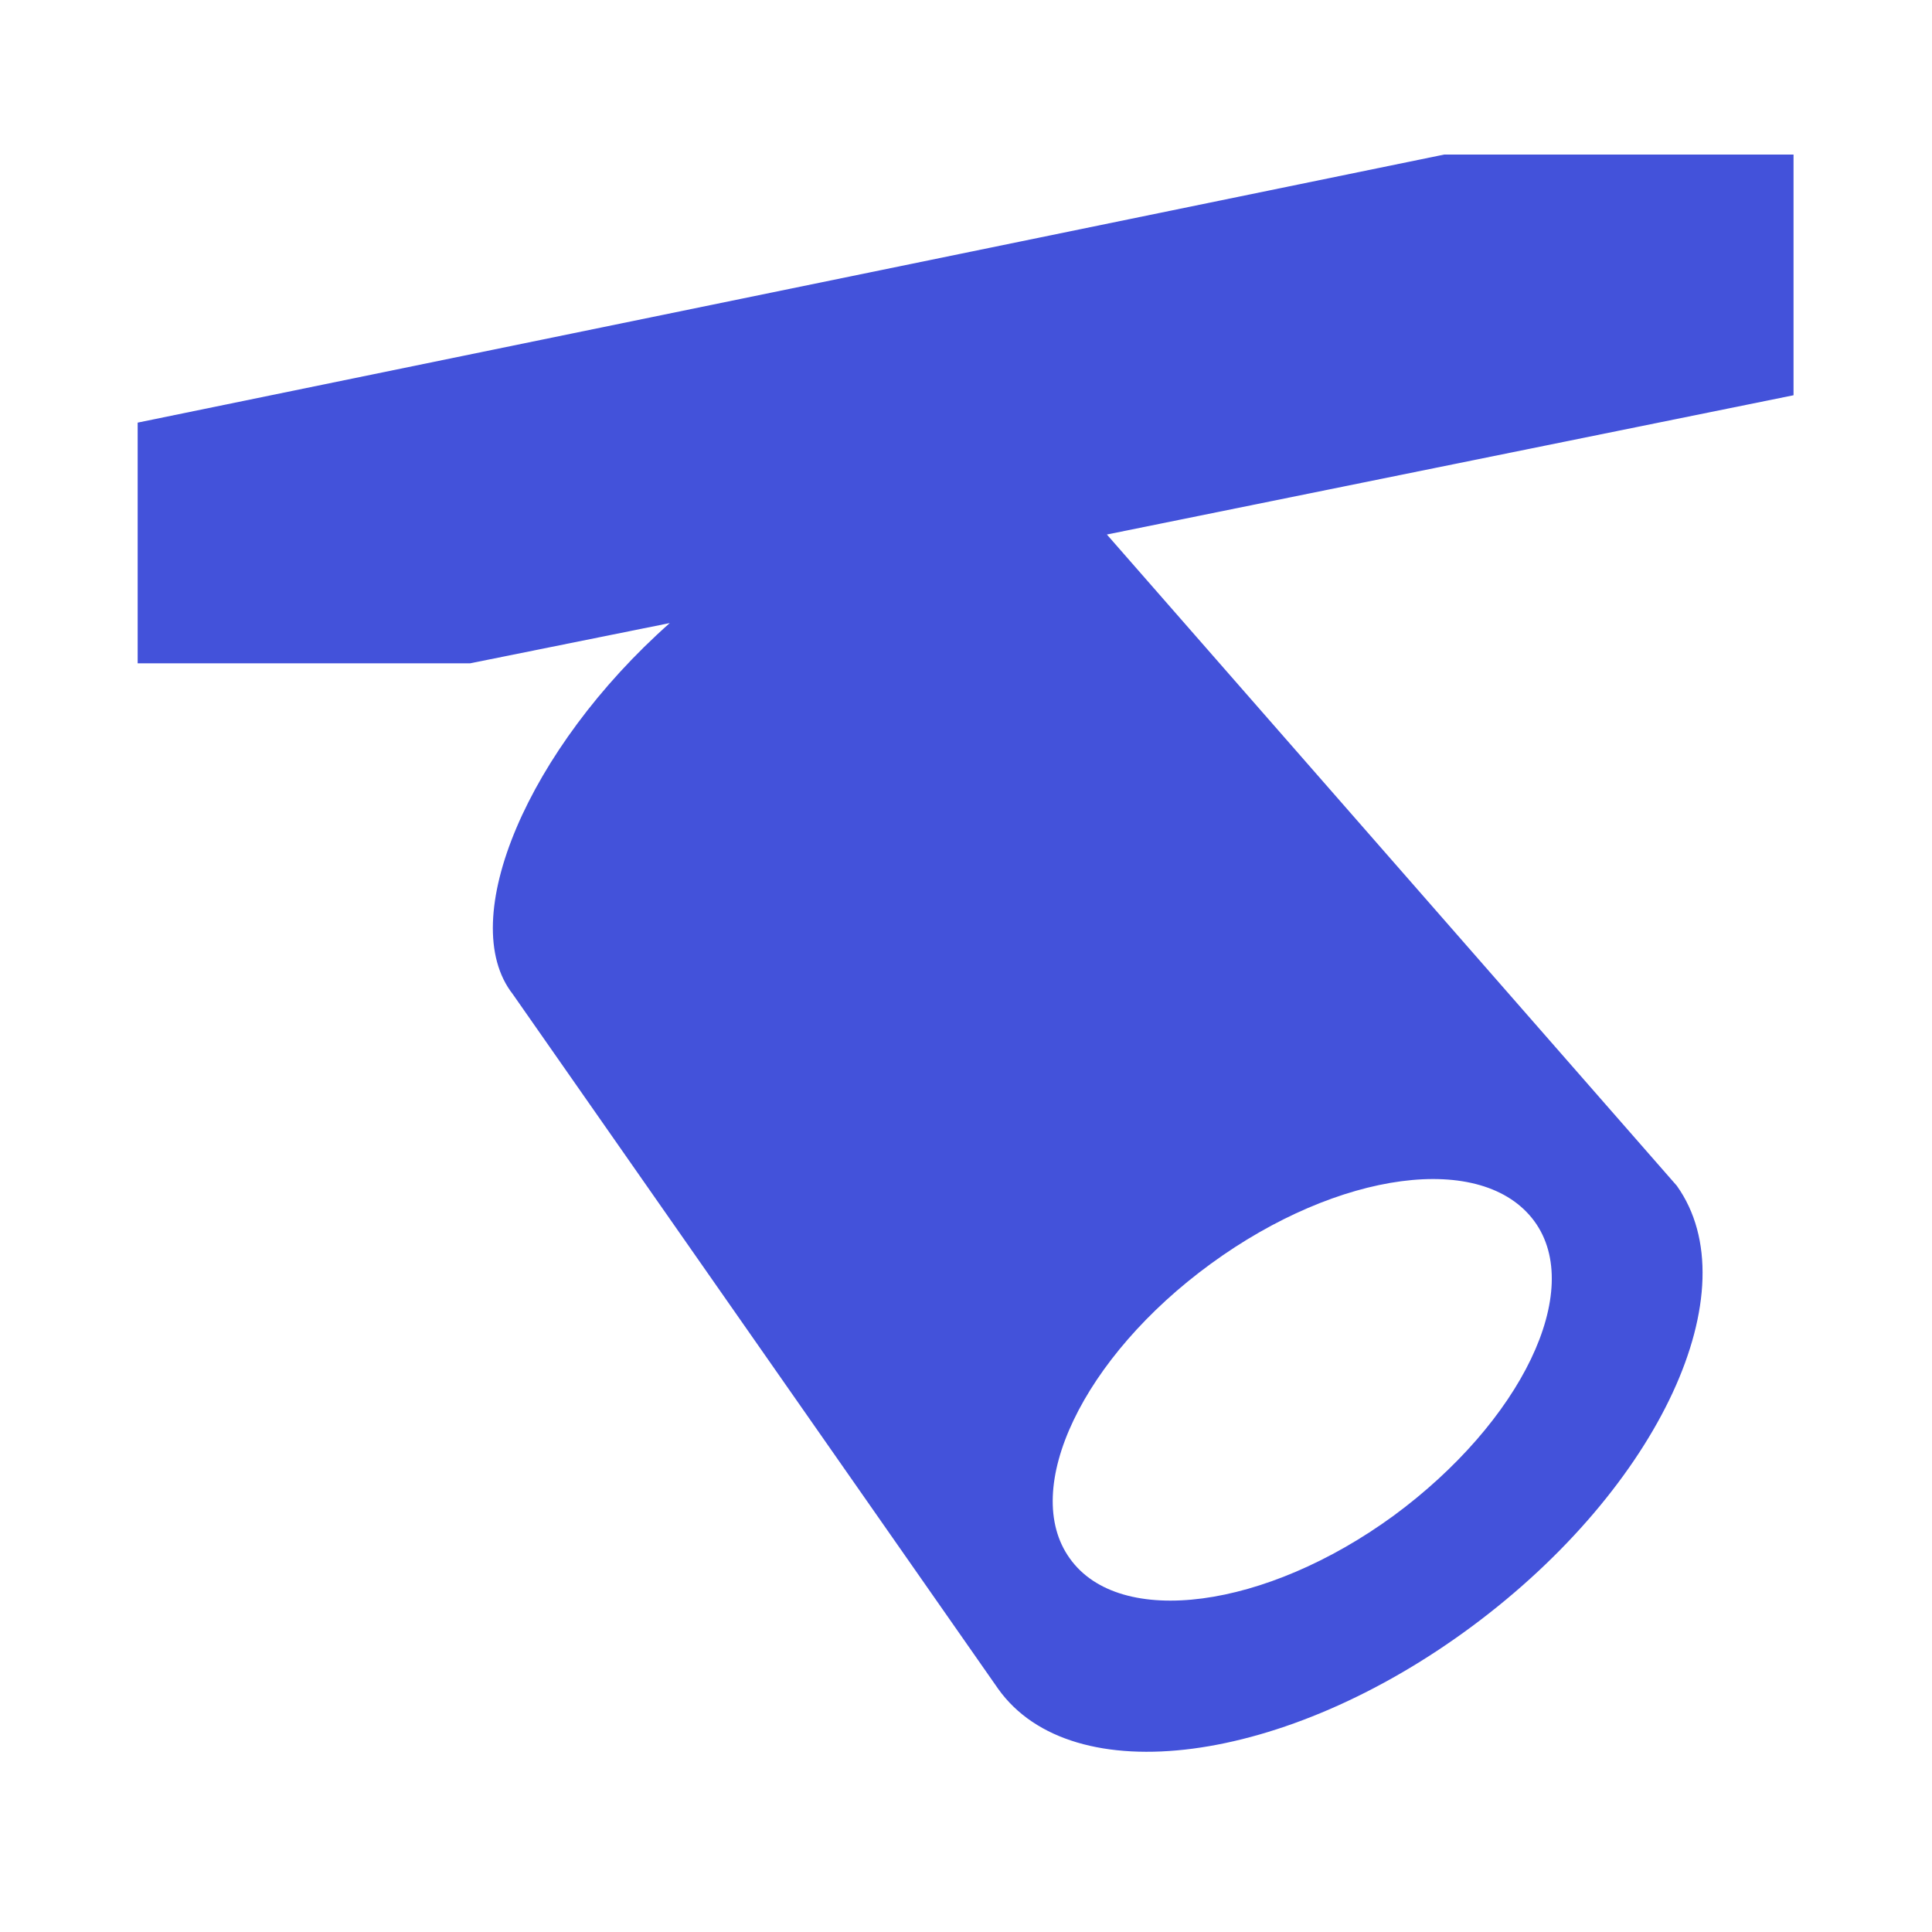
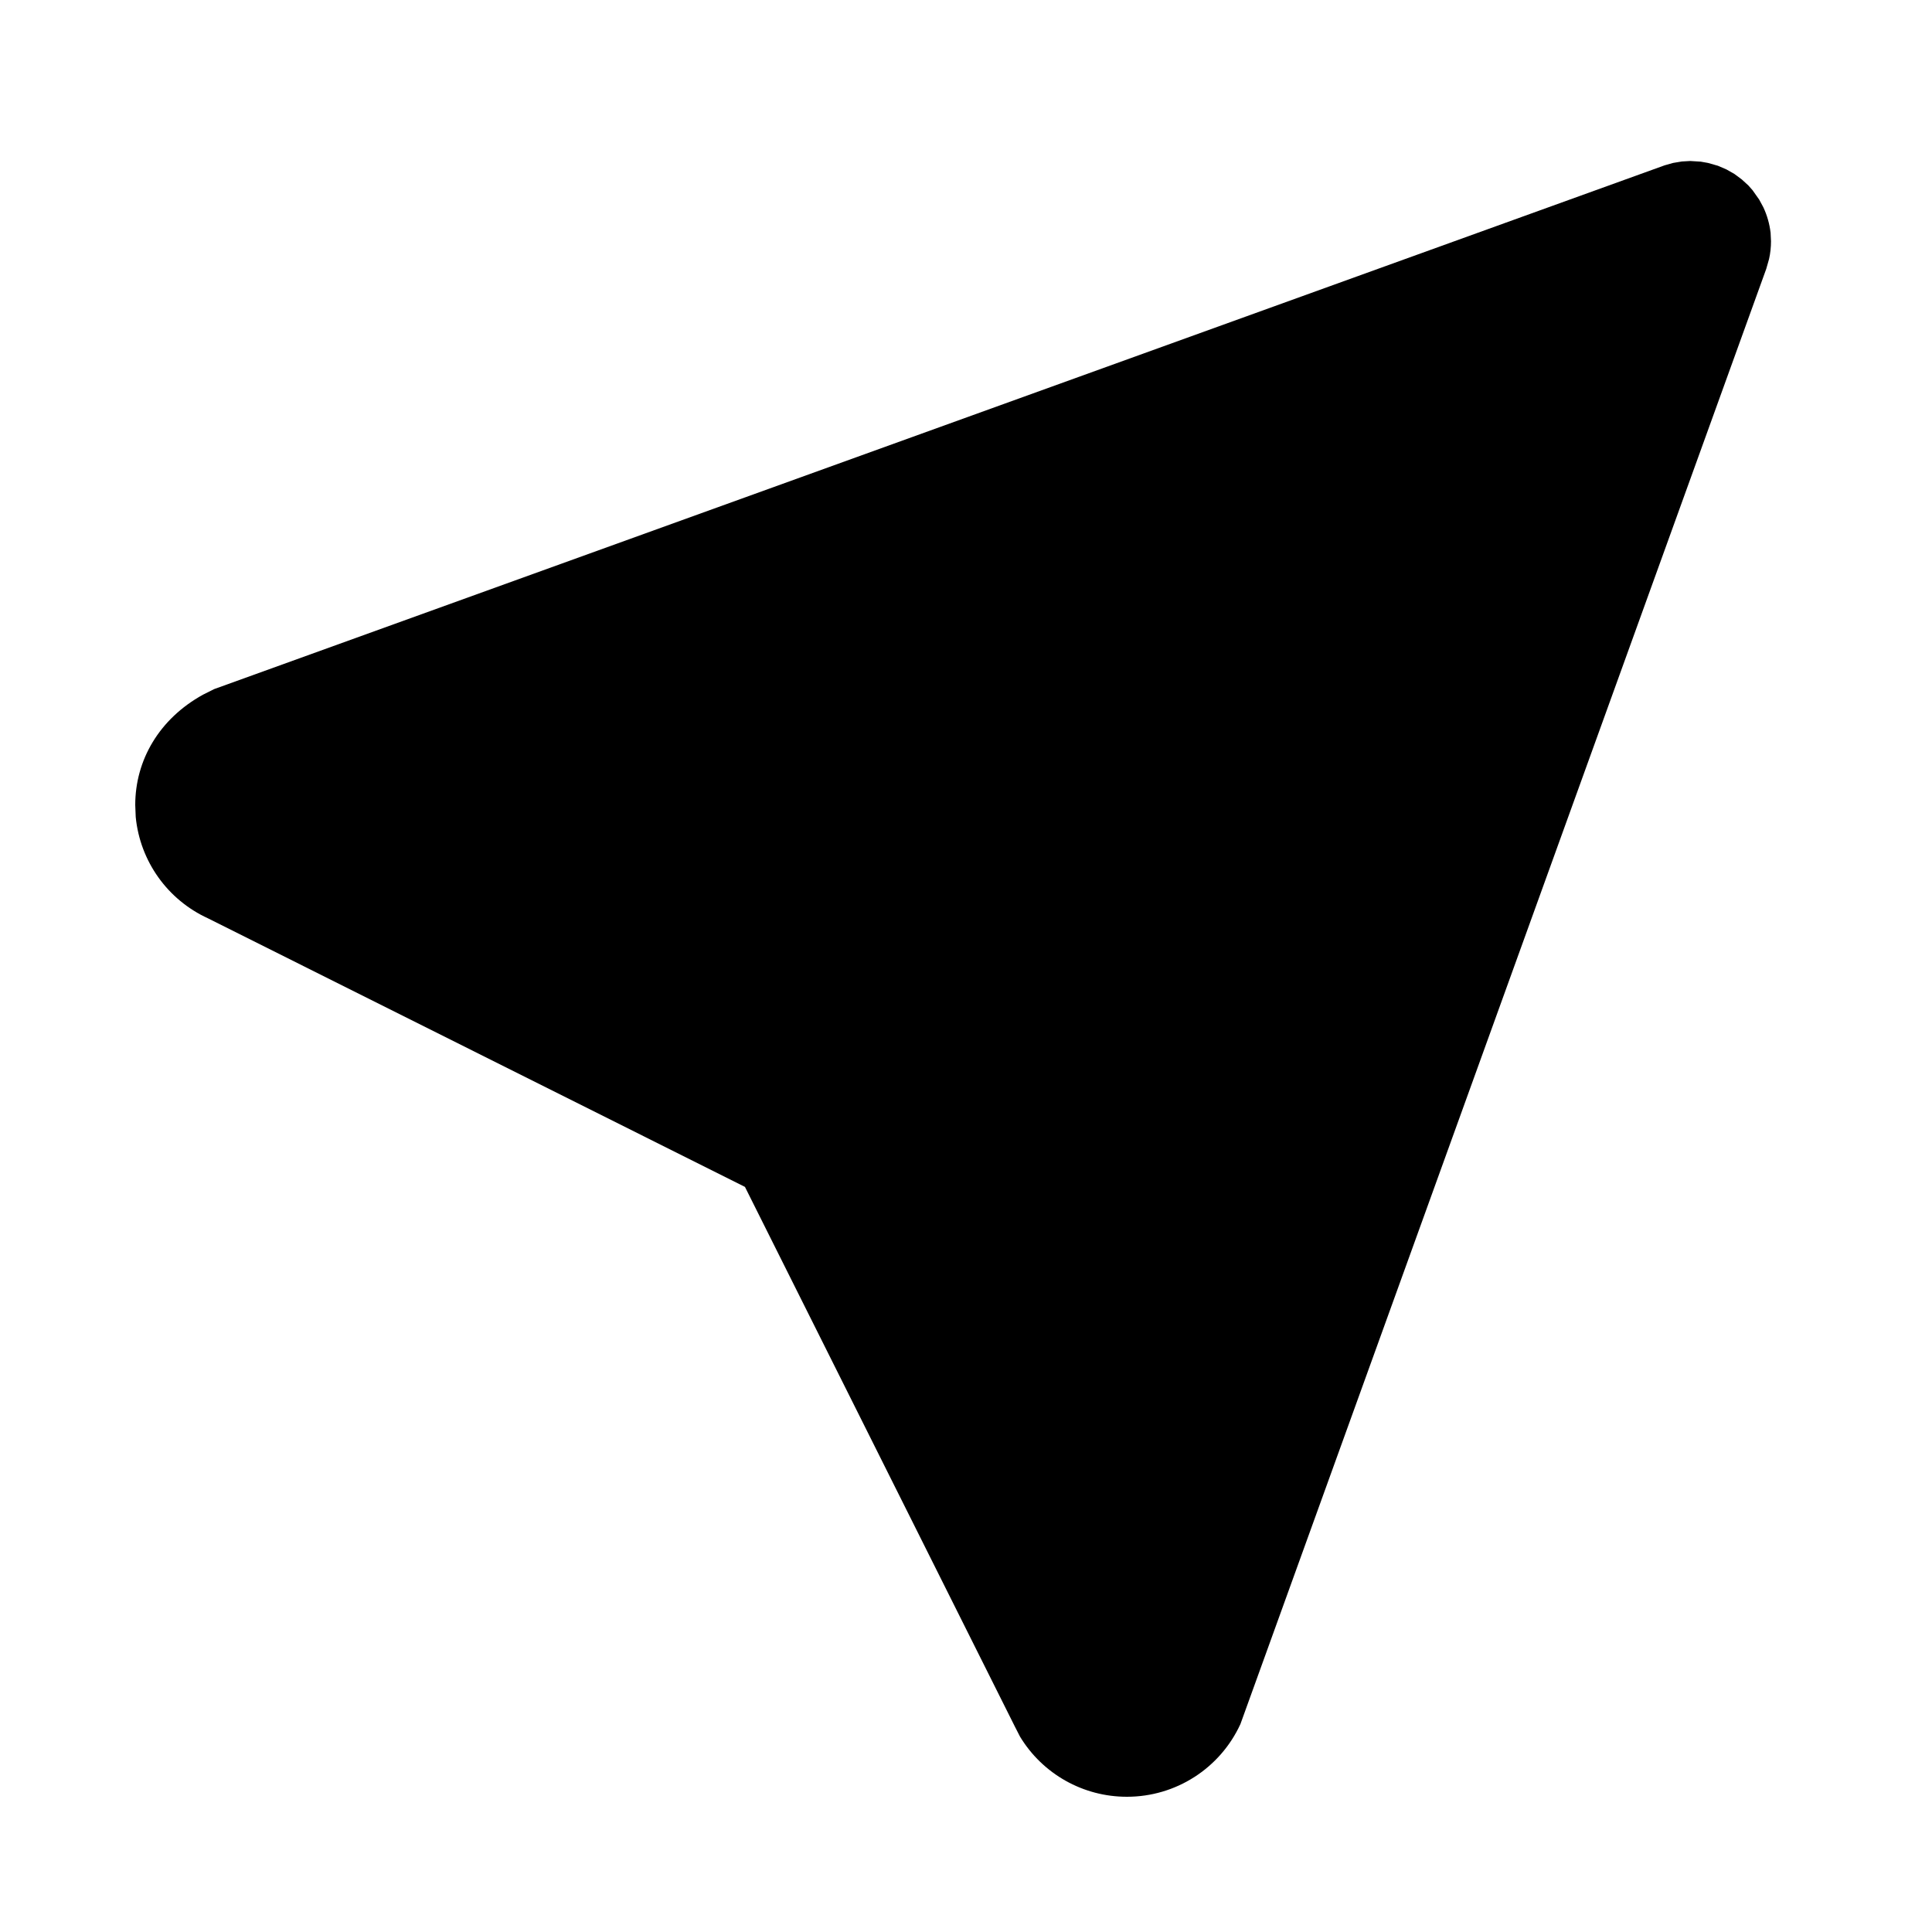
<svg xmlns="http://www.w3.org/2000/svg" width="24" height="24" viewBox="0 0 24 24">
-   <path fill="#4352da" d="M22.29 1.92h-4.35L1.71 5.25v2.99h4.13l2.48-.5c-1.76 1.56-2.67 3.69-1.95 4.61l6.03 8.63c.92 1.29 3.56.95 5.89-.78s3.46-4.18 2.54-5.47l-7.08-8.09l8.53-1.73V1.92zM15.04 15.7c1.59-1.16 3.38-1.4 4.02-.53c.63.86-.16 2.49-1.75 3.66c-1.59 1.16-3.4 1.4-4.02.53c-.62-.86.16-2.5 1.75-3.66" />
+   <path fill="currentColor" d="M20.891 2.006L20.997 2l.13.008l.09.016l.123.035l.107.046l.1.057l.09.067l.082.075l.052.059l.082.116l.052.096q.07.15.09.316l.005.106q0 .113-.024.22l-.035.123l-6.532 18.077A1.55 1.55 0 0 1 14 22.32a1.55 1.55 0 0 1-1.329-.747l-.065-.127l-3.352-6.702l-6.67-3.336a1.55 1.55 0 0 1-.898-1.259L1.68 10c0-.56.301-1.072.841-1.37l.14-.07l18.017-6.506l.106-.03l.108-.018z" />
</svg>
